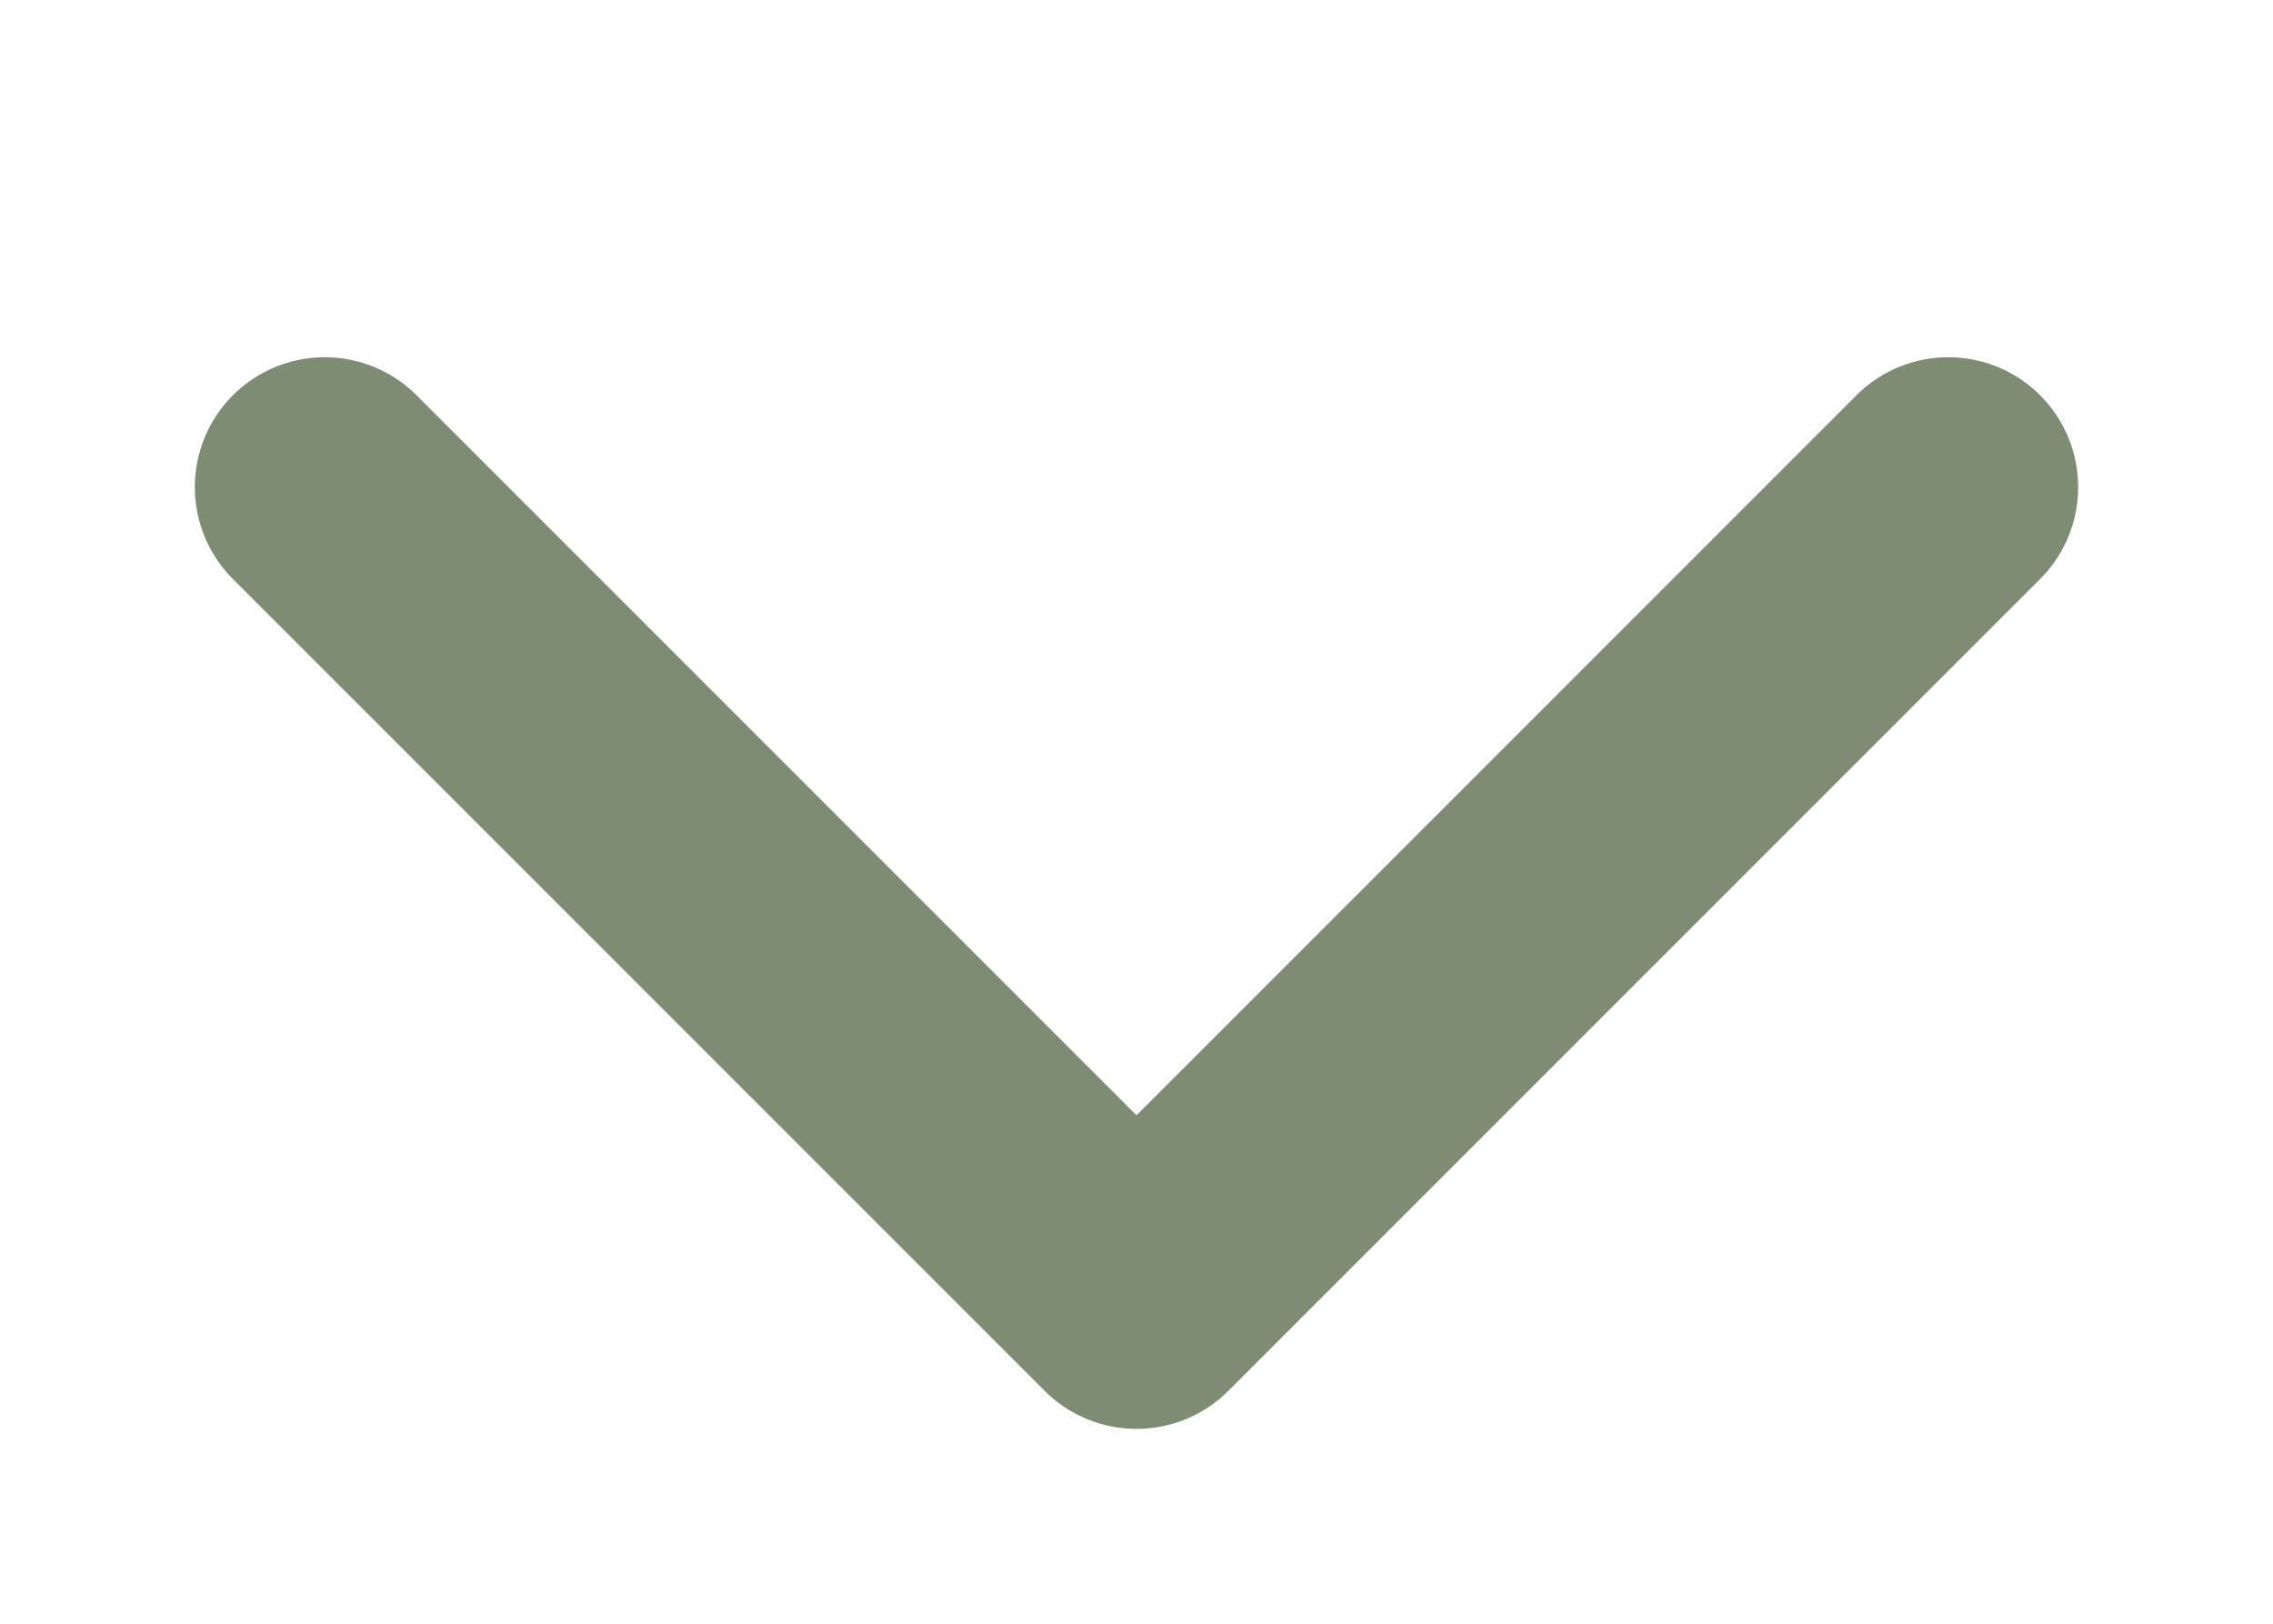
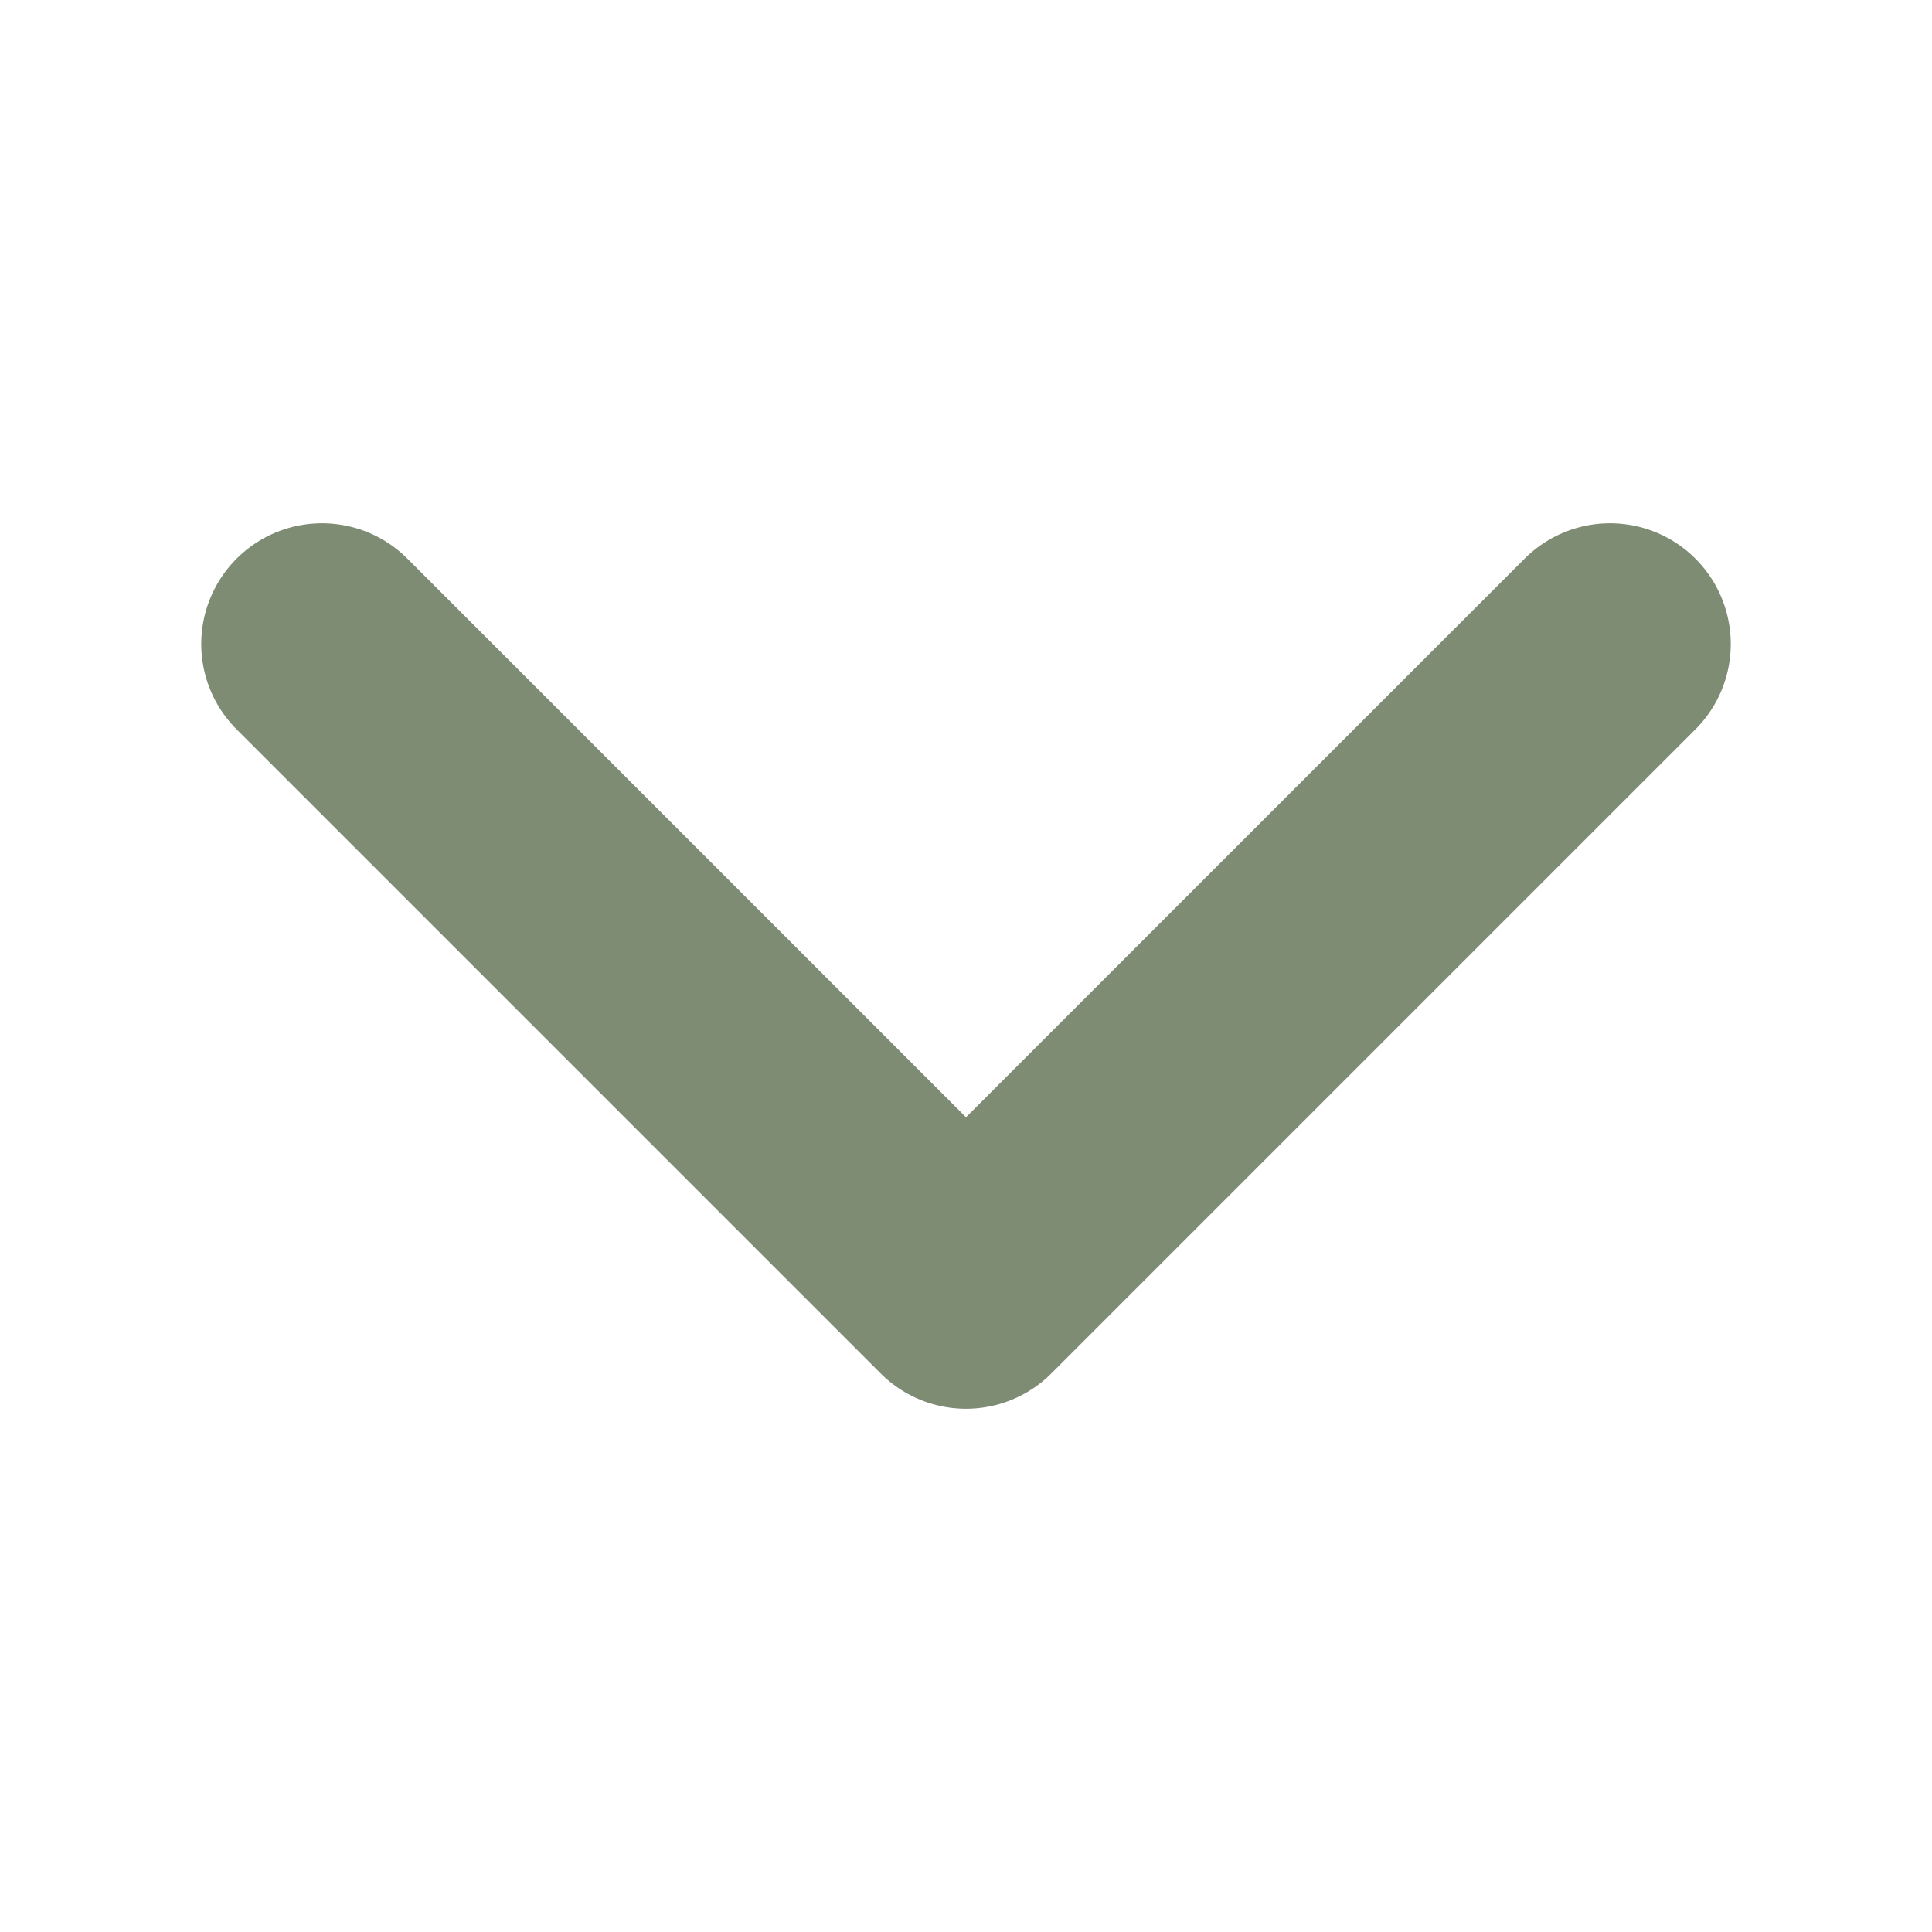
- <svg xmlns="http://www.w3.org/2000/svg" width="14" height="10" viewBox="0 0 14 10">
-   <path d="m2 3 5 5 5-5" fill="none" stroke="#7f8c74" stroke-width="1.6" stroke-linecap="round" stroke-linejoin="round" />
+ <svg xmlns="http://www.w3.org/2000/svg" width="12" height="12" viewBox="0 0 12 12">
+   <path d="m2 4 4 4 4-4" fill="none" stroke="#7f8c74" stroke-width="1.5" stroke-linecap="round" stroke-linejoin="round" />
</svg>
